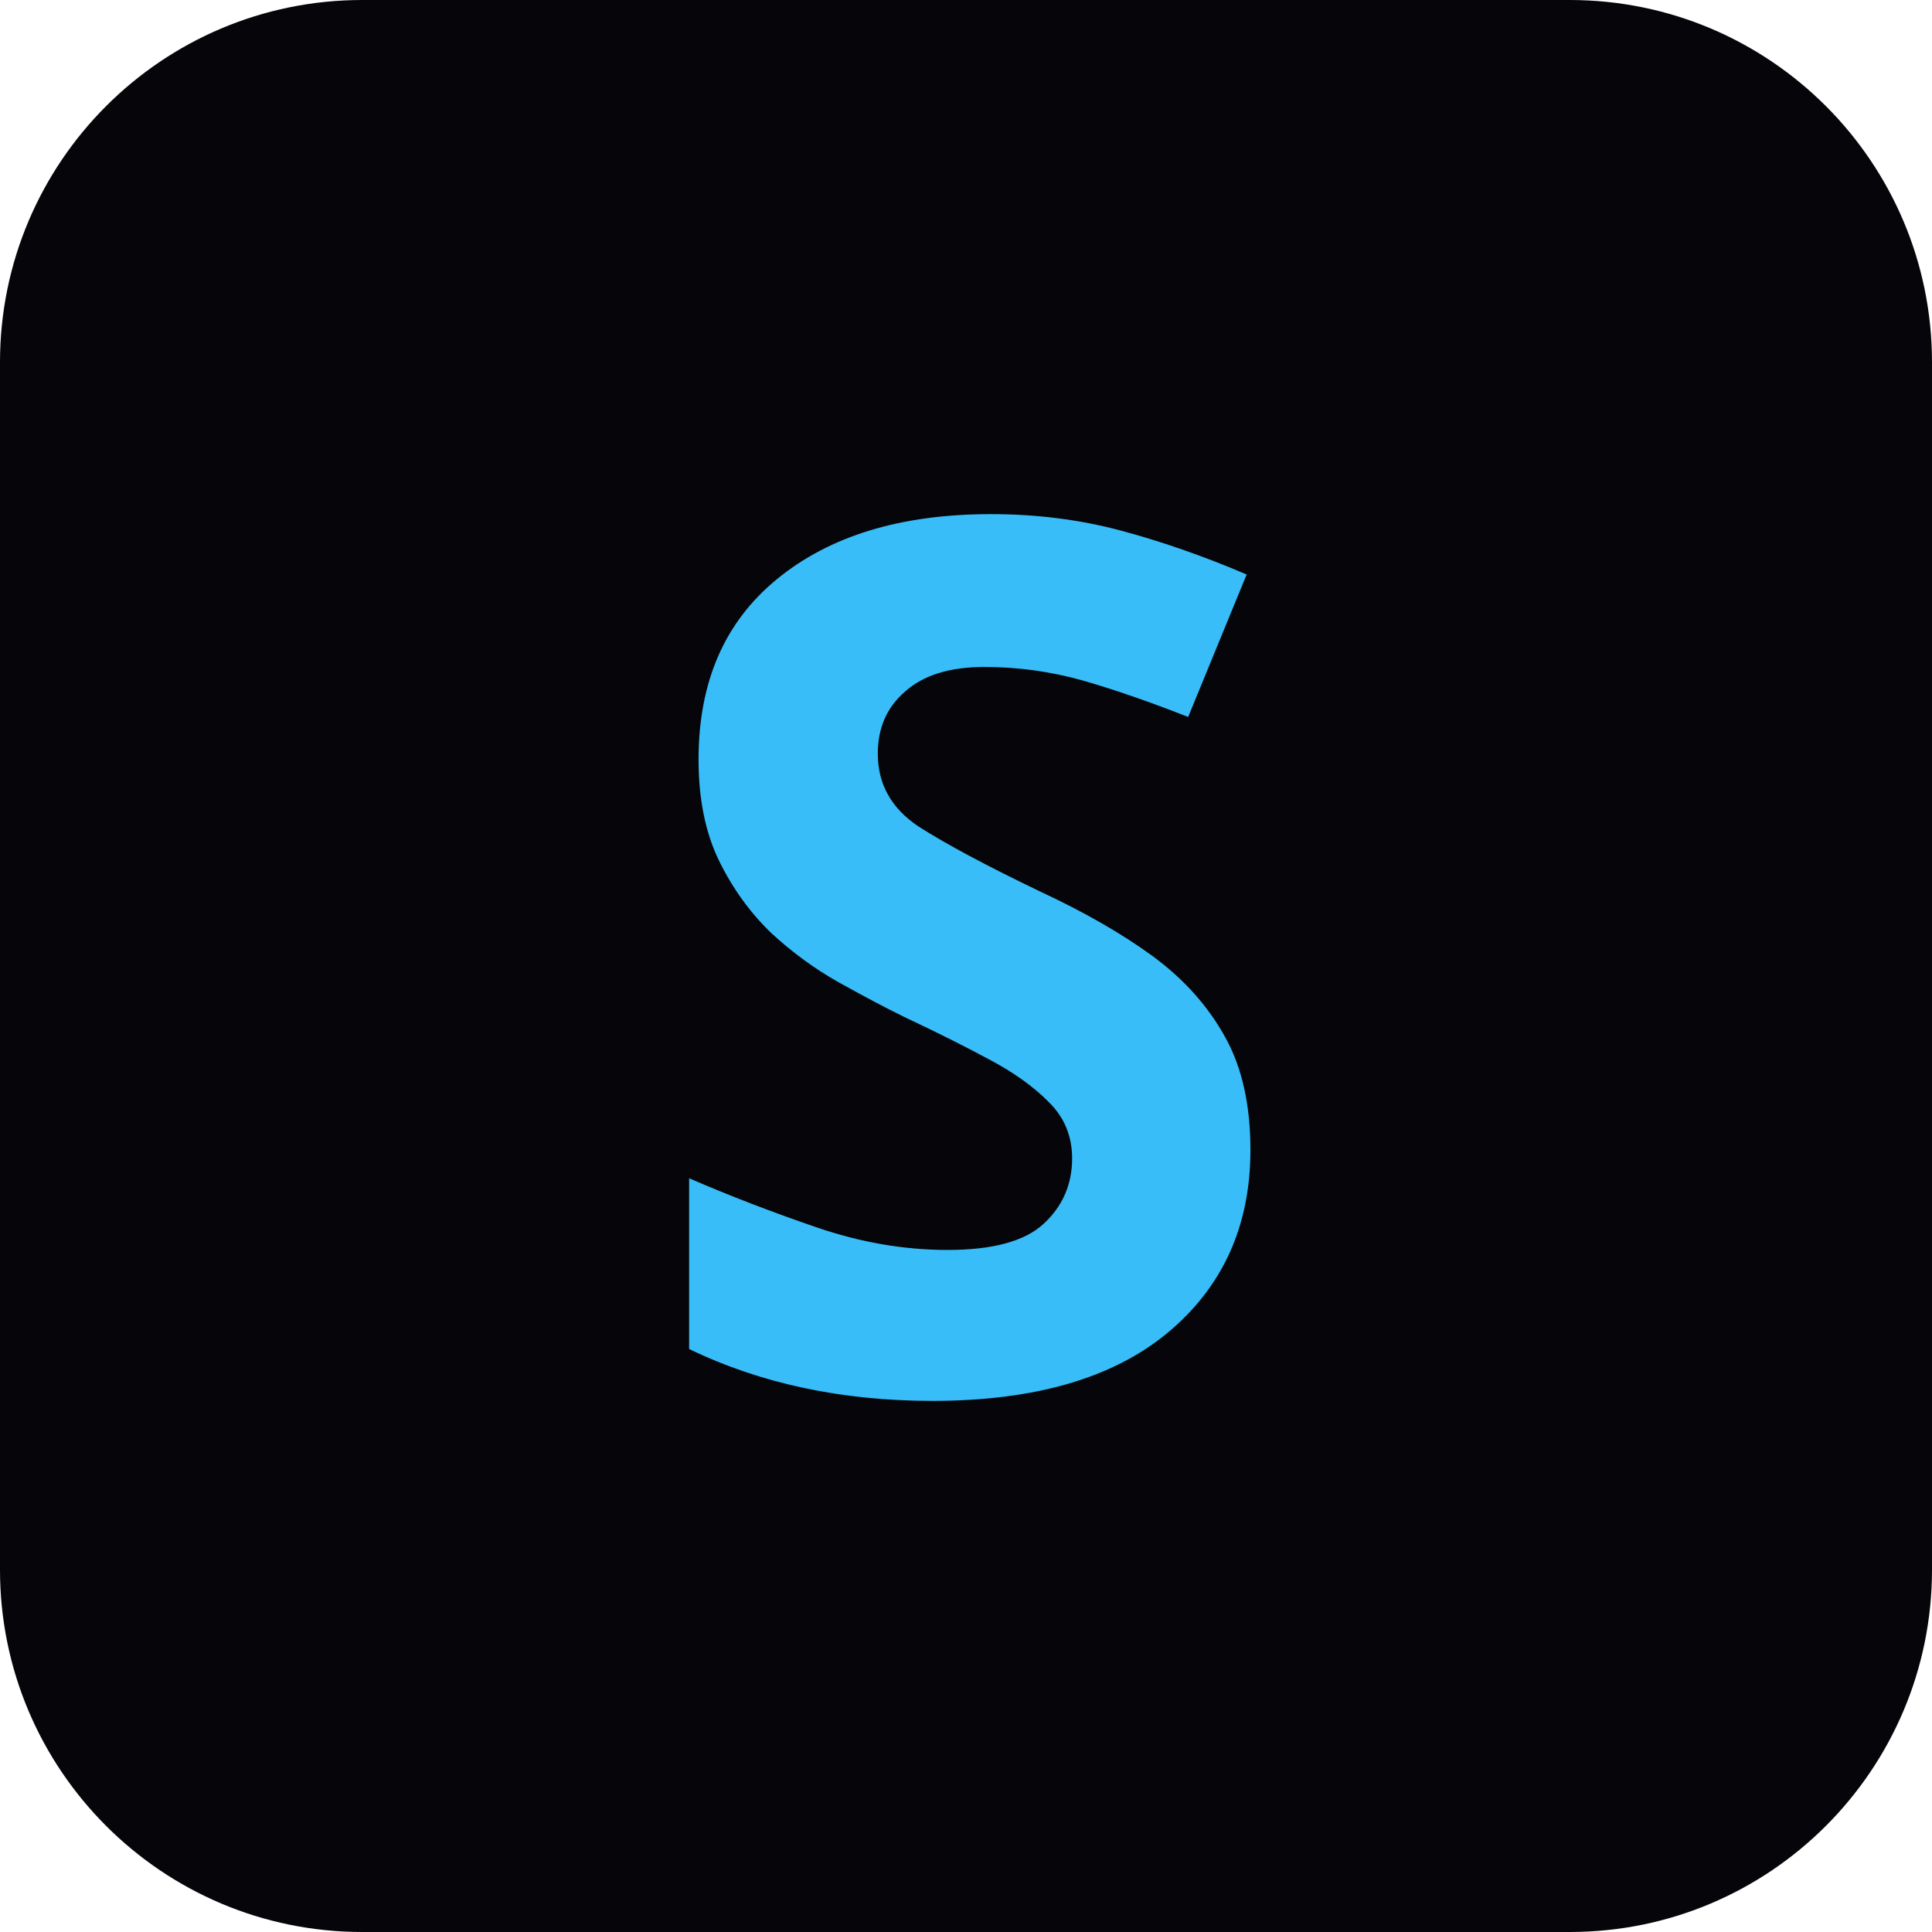
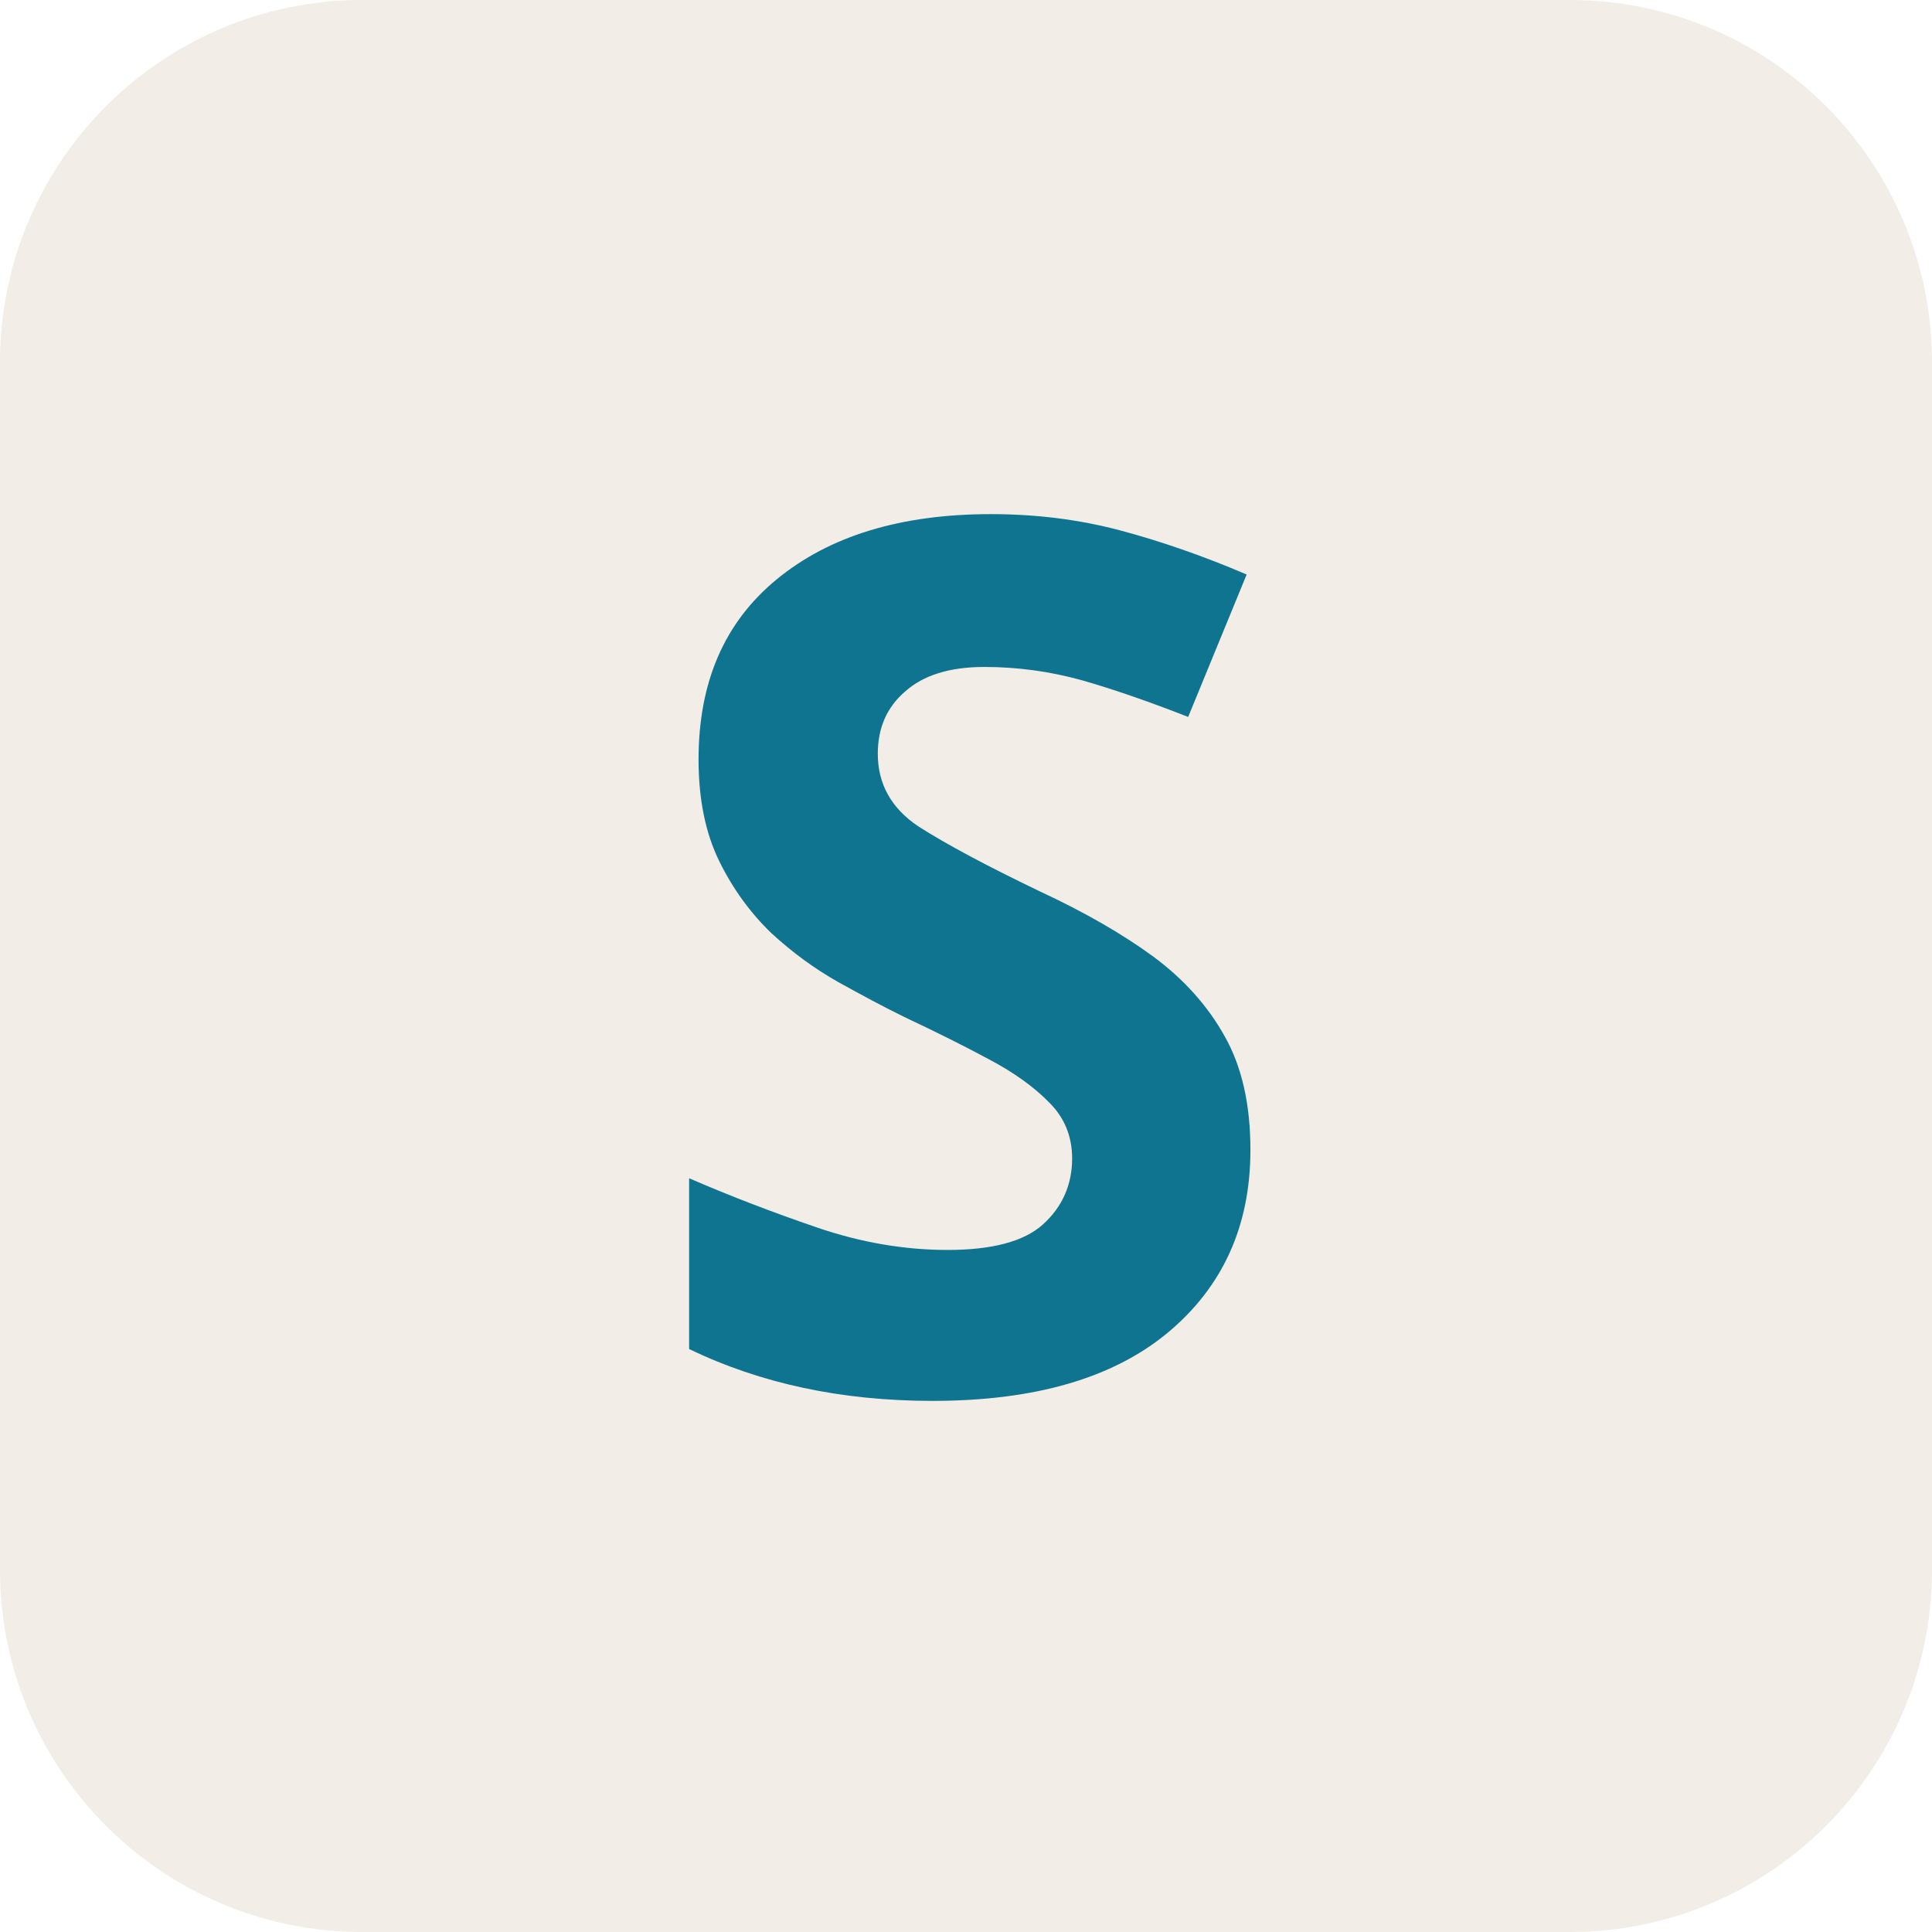
<svg xmlns="http://www.w3.org/2000/svg" viewBox="0 0 32 32">
-   <rect width="32" height="32" rx="6" fill="#06060a" />
-   <text x="16" y="23" font-family="system-ui,sans-serif" font-size="20" font-weight="700" fill="#38bdf8" text-anchor="middle">S</text>
+   <rect width="32" height="32" rx="6" fill="#f2ede6" />
+   <text x="16" y="23" font-family="'Space Grotesk',system-ui,sans-serif" font-size="20" font-weight="700" fill="#0e7490" text-anchor="middle">S</text>
</svg>
